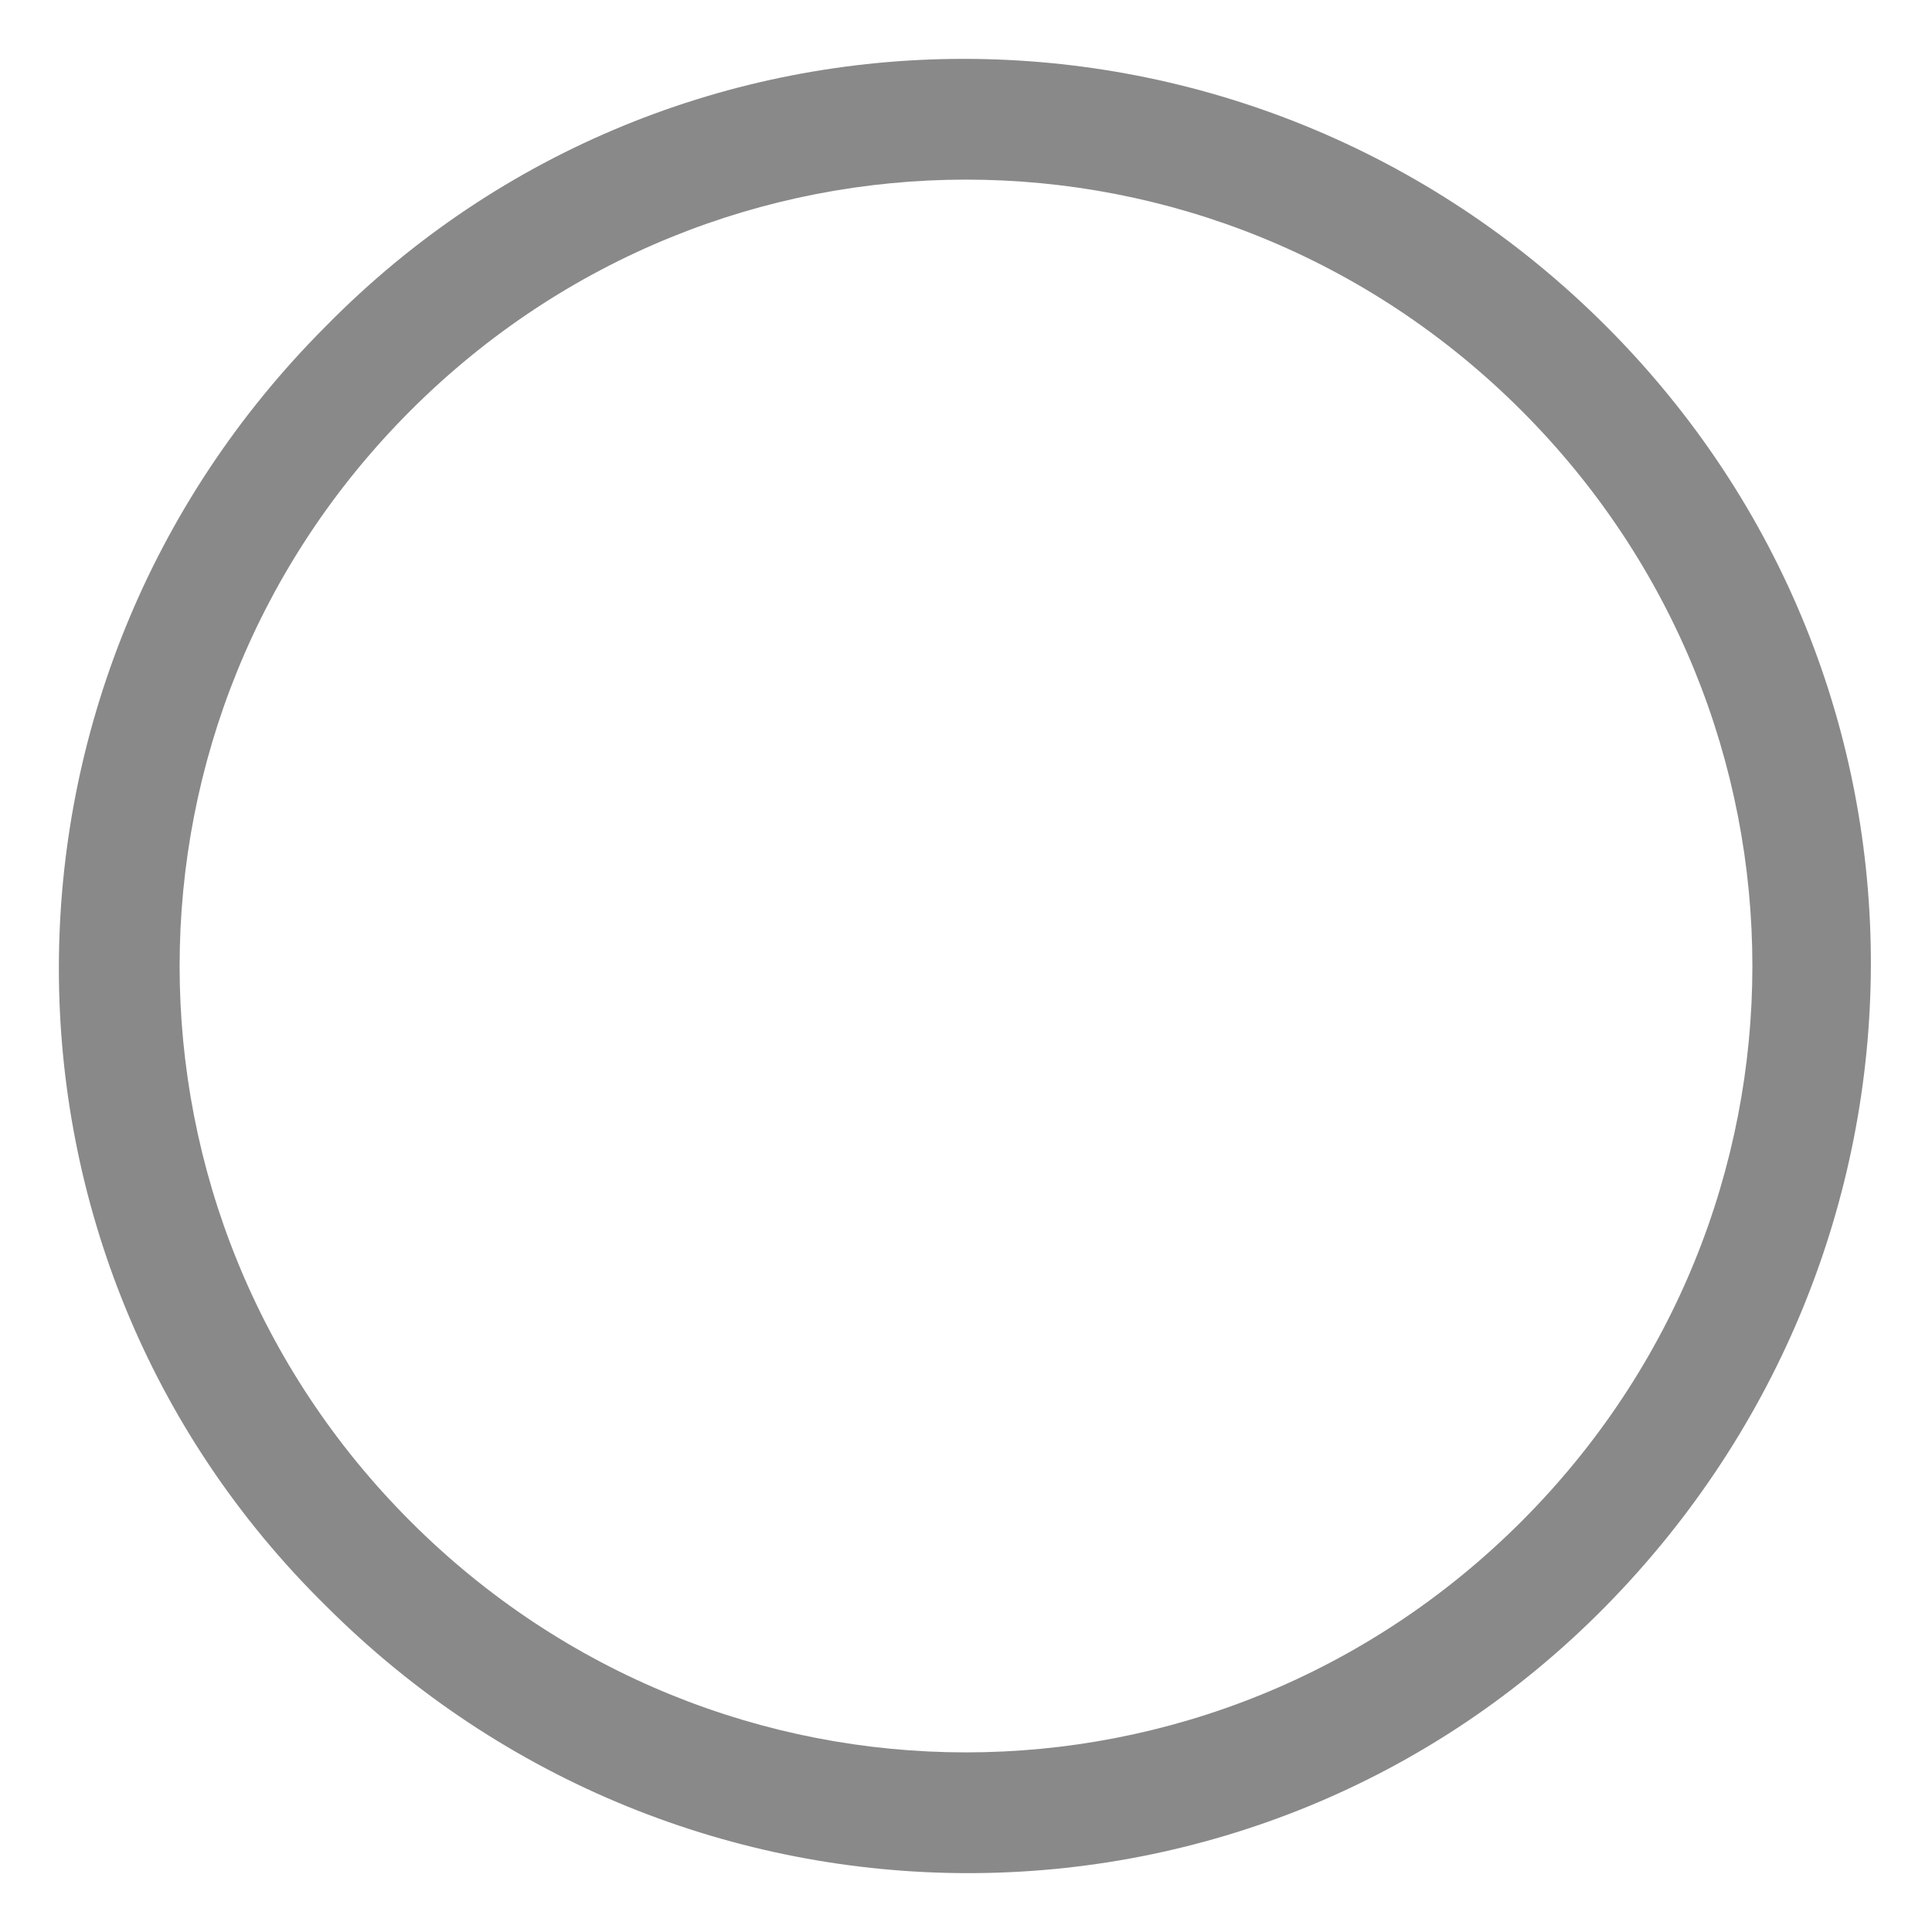
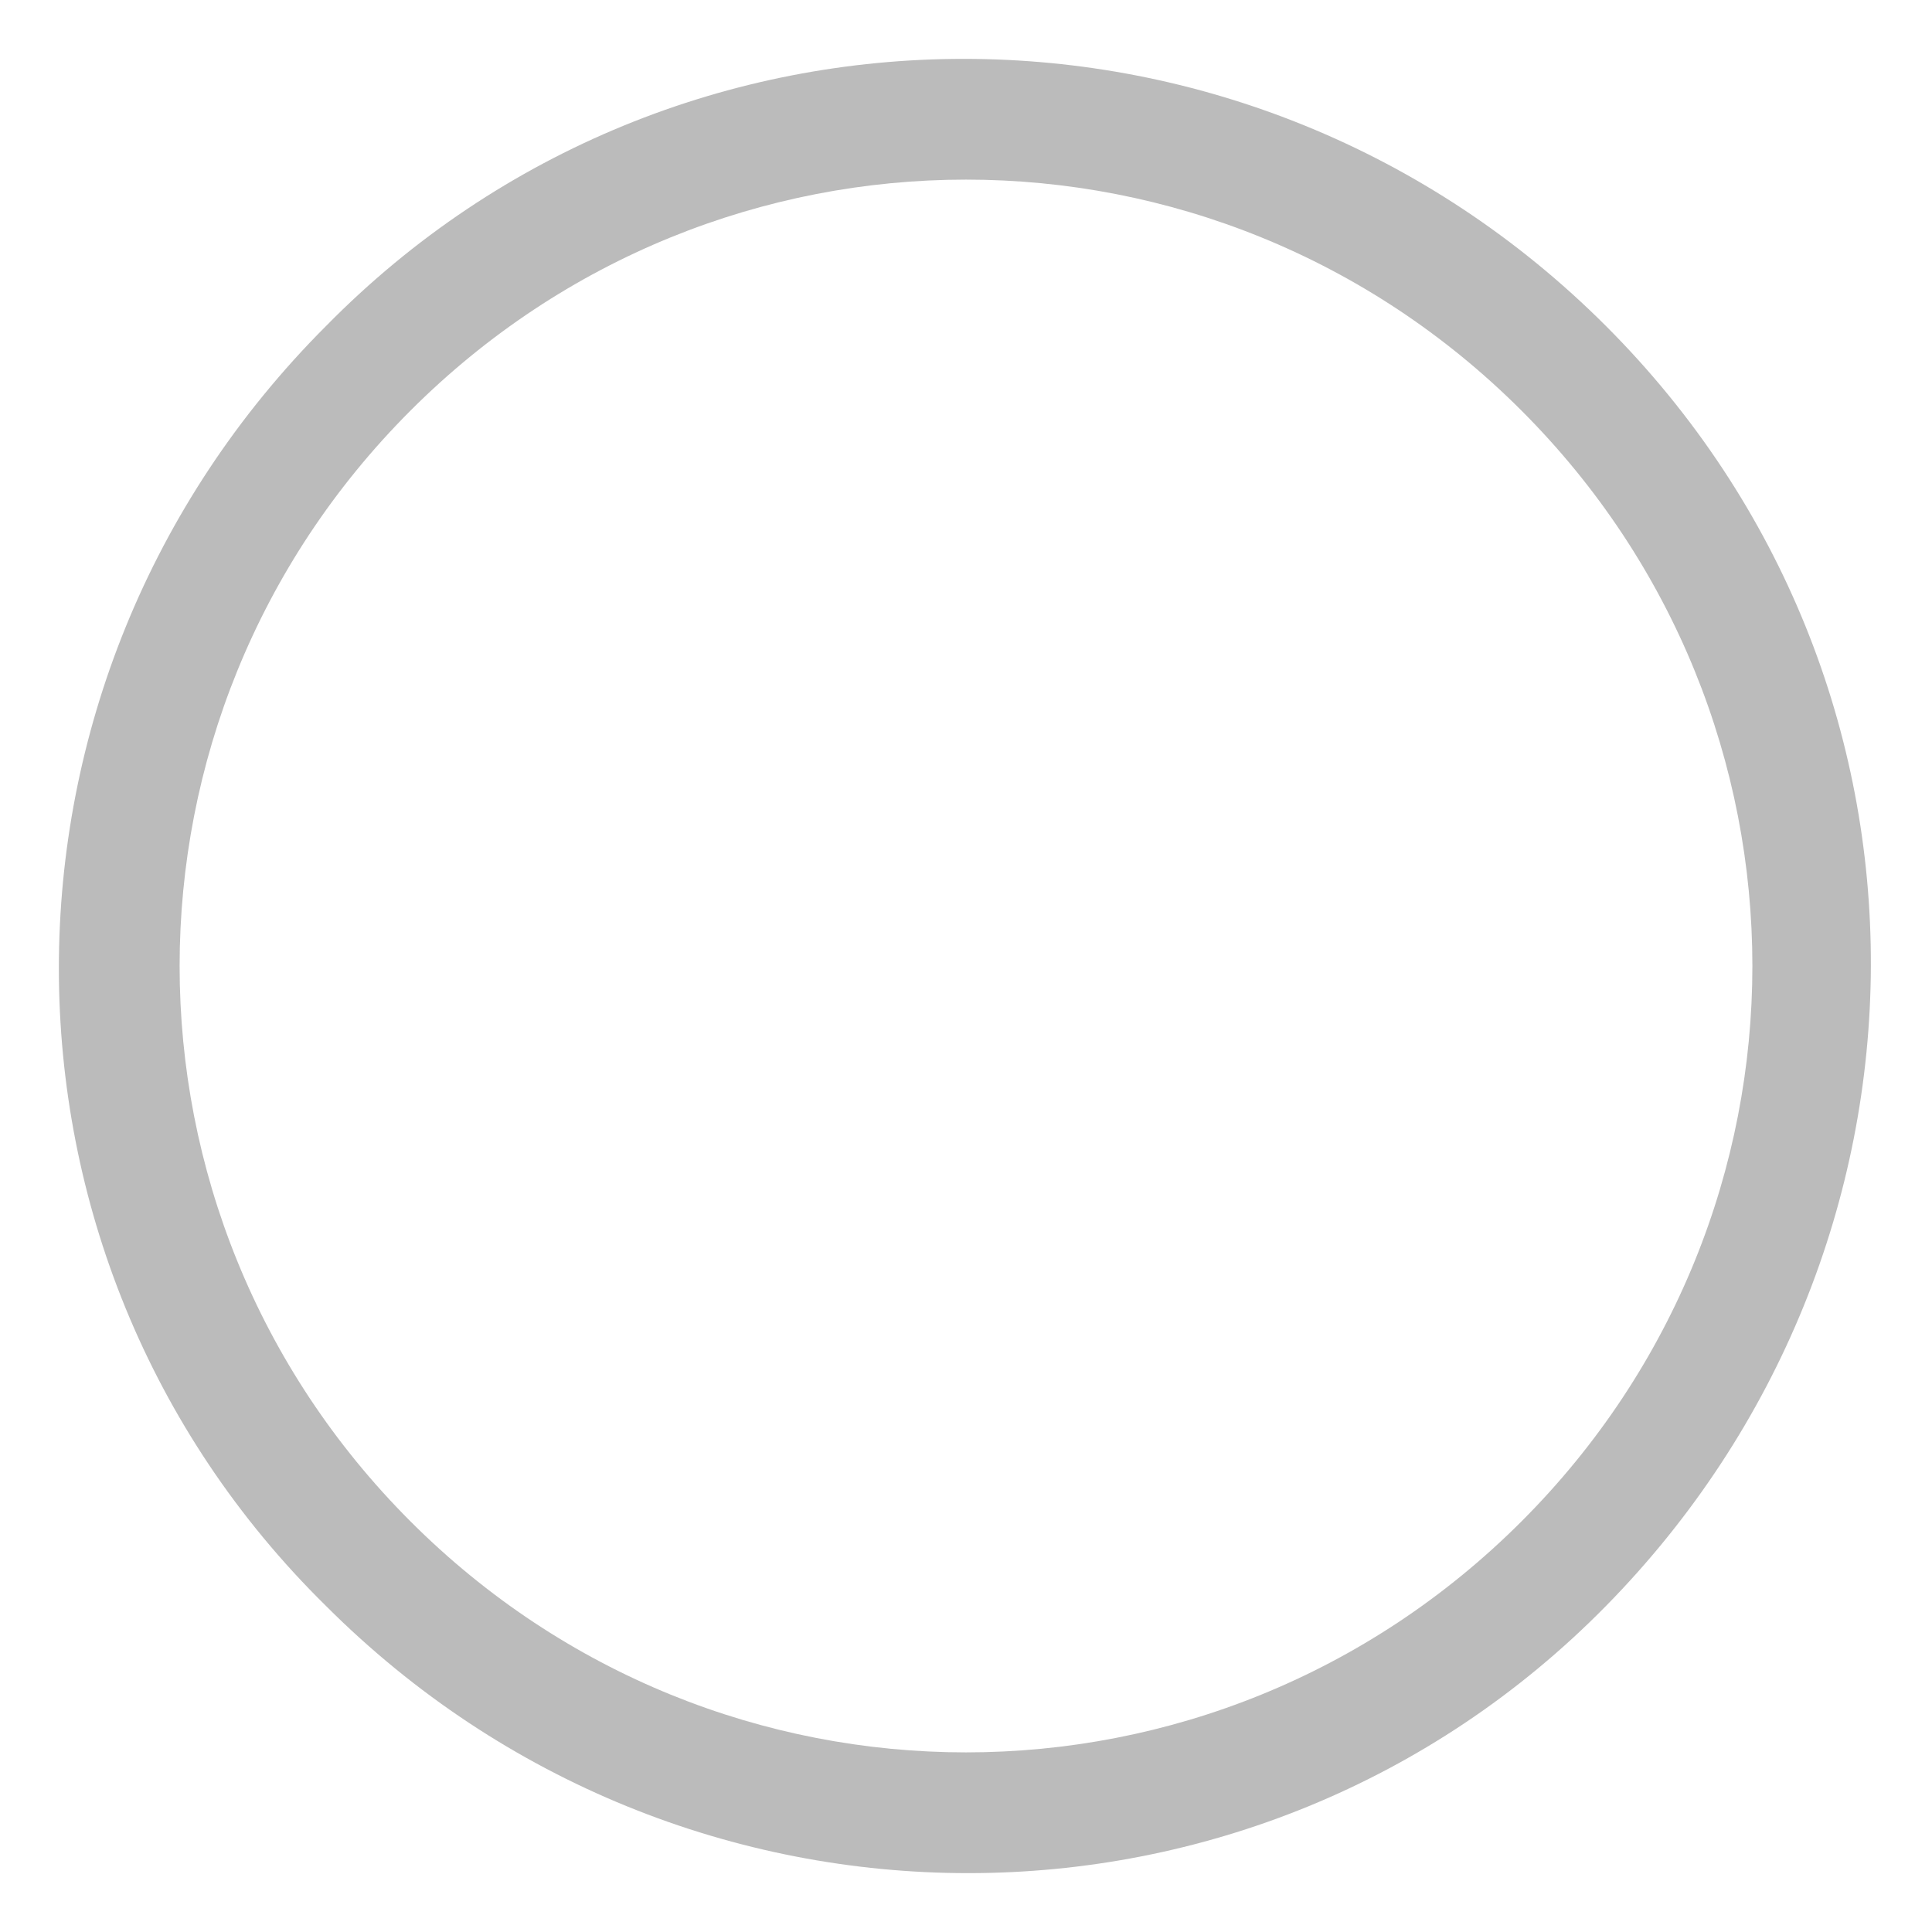
<svg xmlns="http://www.w3.org/2000/svg" t="1544510661870" class="icon" style="" viewBox="0 0 1024 1024" version="1.1" p-id="4410" width="16" height="16">
  <defs>
    <style type="text/css" />
  </defs>
-   <path d="M851.2 172.8C662.4-16 358.4-16 172.8 172.8c-188.8 188.8-188.8 492.8 0 678.4 188.8 188.8 492.8 188.8 678.4 0s188.8-489.6 0-678.4z m-44.8 633.6c-163.2 163.2-425.6 163.2-588.8 0-163.2-163.2-163.2-425.6 0-588.8 163.2-163.2 425.6-163.2 588.8 0 163.2 163.2 163.2 425.6 0 588.8z" fill="#898989" p-id="4411" />
+   <path d="M851.2 172.8C662.4-16 358.4-16 172.8 172.8c-188.8 188.8-188.8 492.8 0 678.4 188.8 188.8 492.8 188.8 678.4 0s188.8-489.6 0-678.4z m-44.8 633.6c-163.2 163.2-425.6 163.2-588.8 0-163.2-163.2-163.2-425.6 0-588.8 163.2-163.2 425.6-163.2 588.8 0 163.2 163.2 163.2 425.6 0 588.8z" fill="#bbb" p-id="4411" />
  <path d="M825.6 297.6c-12.8-12.8-32-12.8-44.8 0L419.2 656 243.2 480c-12.8-12.8-32-12.8-44.8 0-12.8 12.8-12.8 32 0 44.8l198.4 198.4c12.8 12.8 32 12.8 44.8 0l384-384c12.8-9.6 12.8-28.8 0-41.6z" fill="transparent" p-id="4412" />
</svg>
